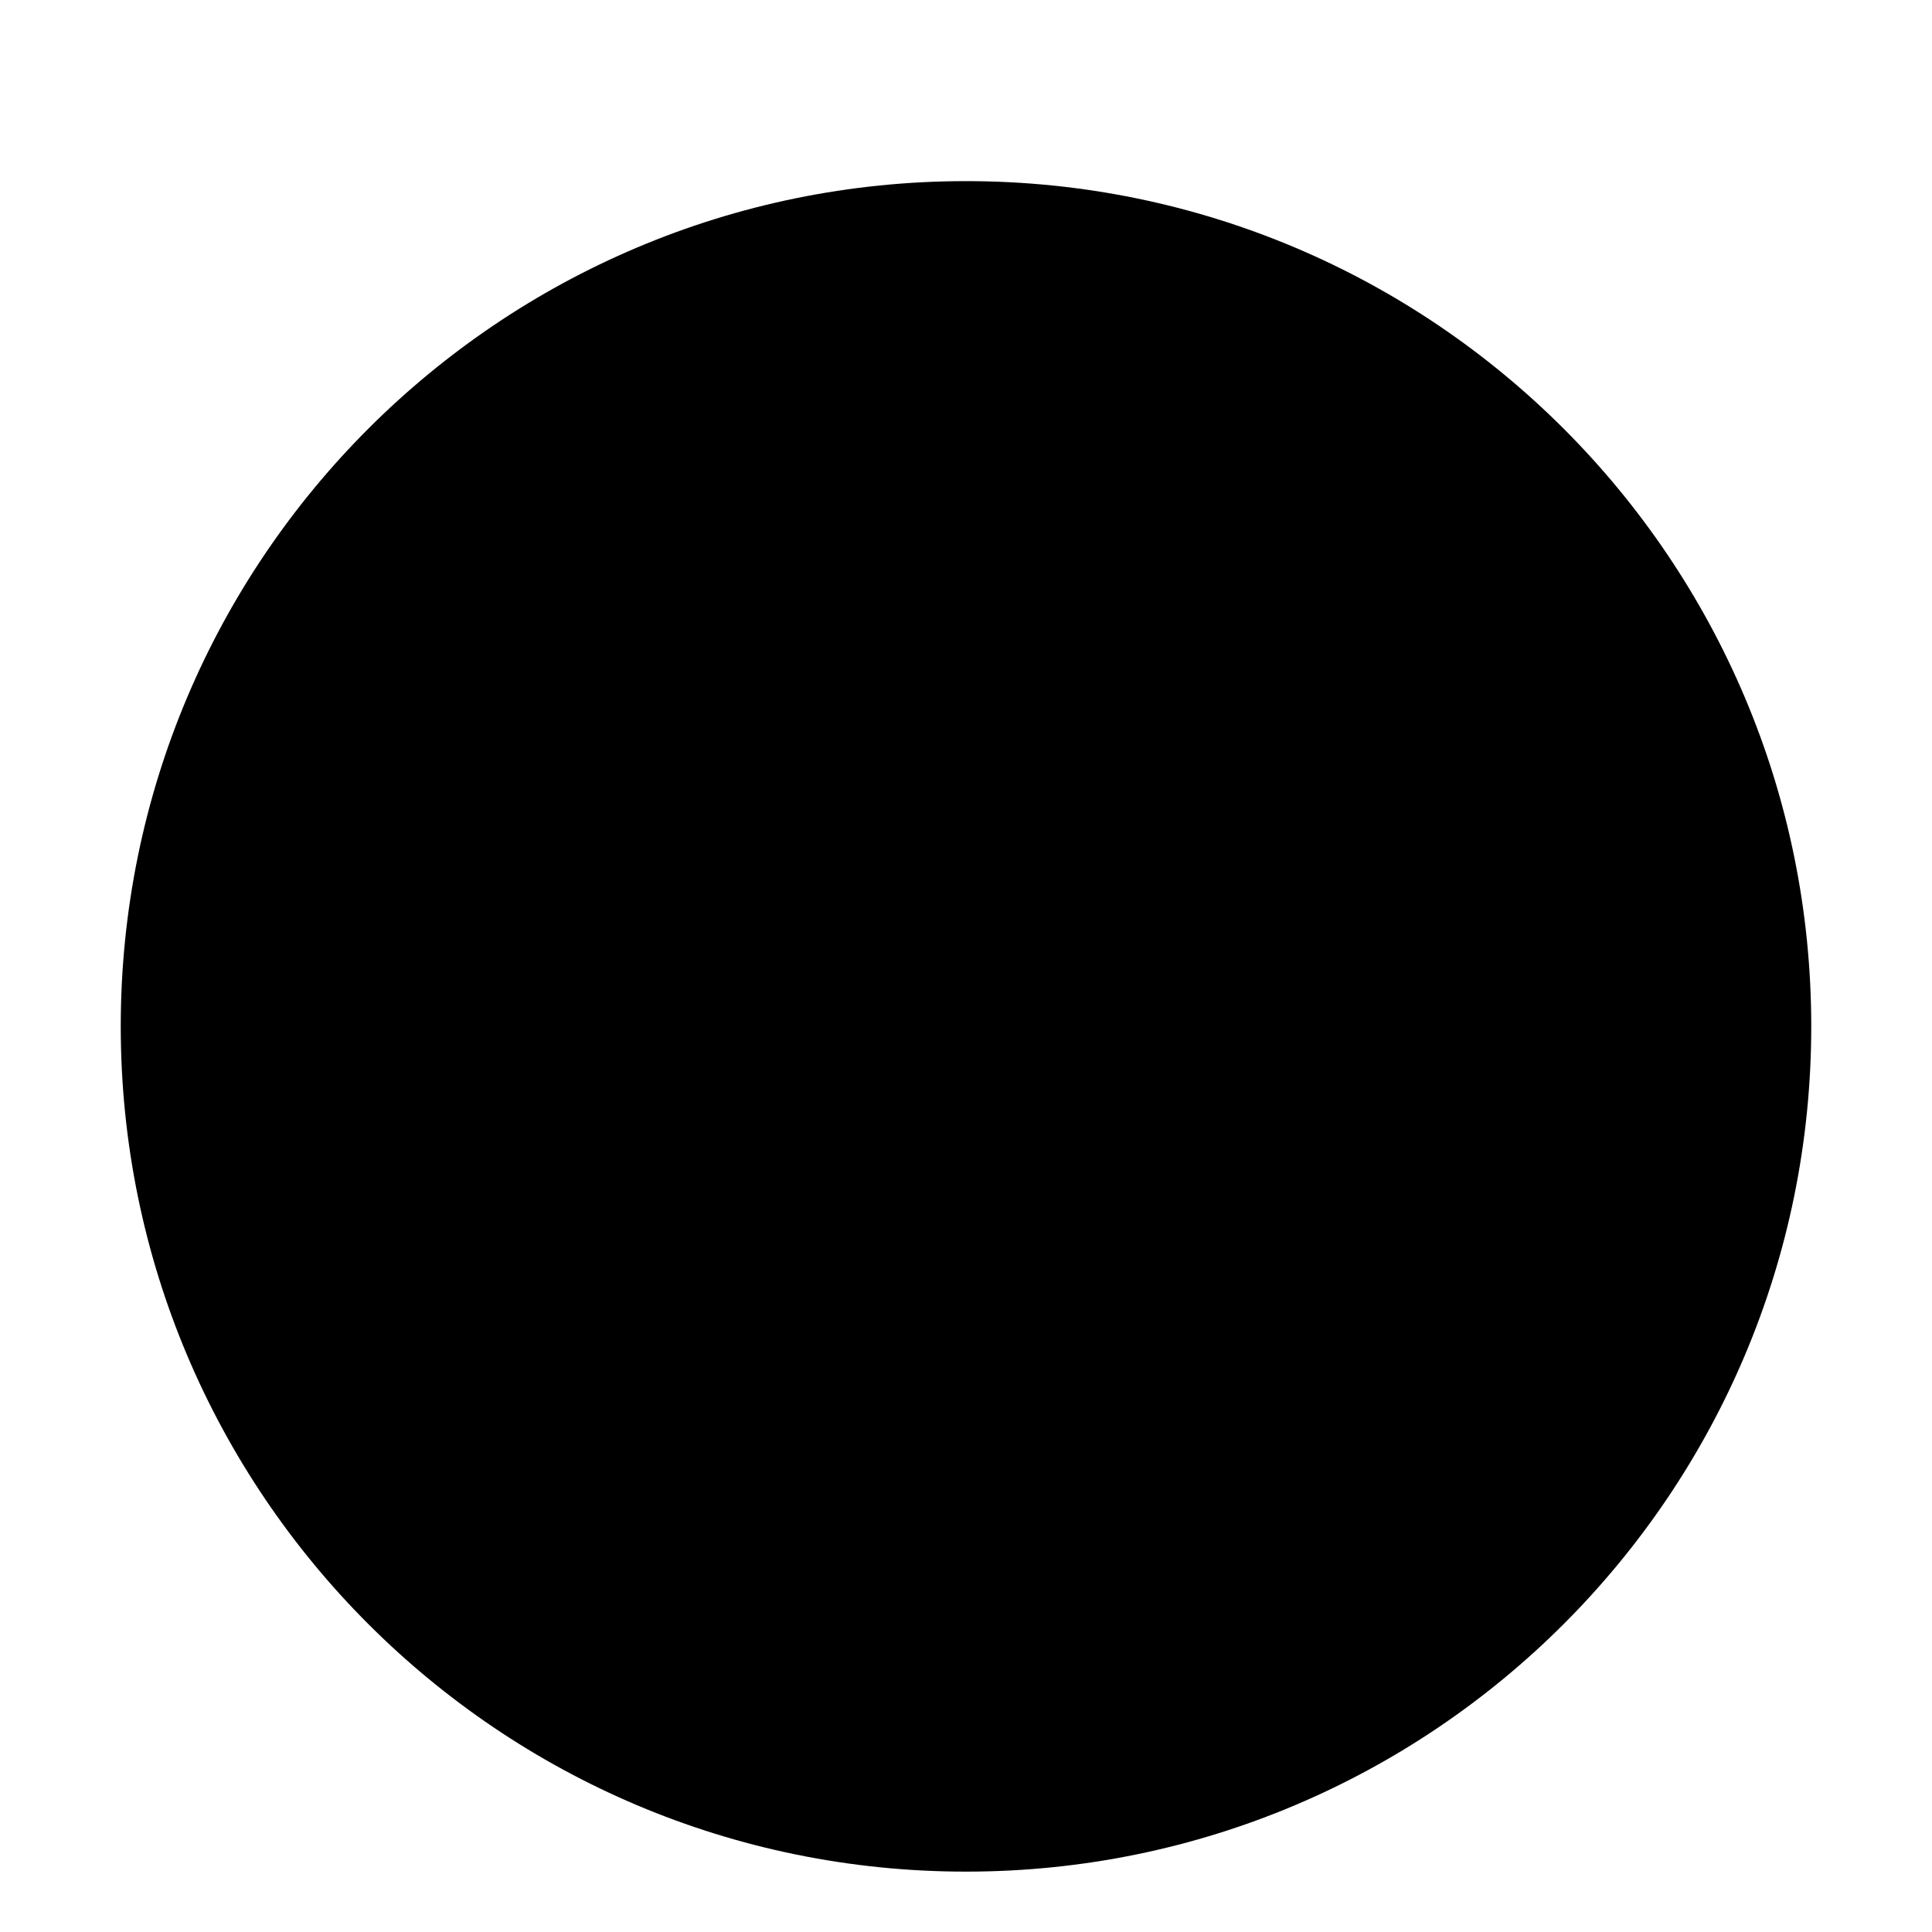
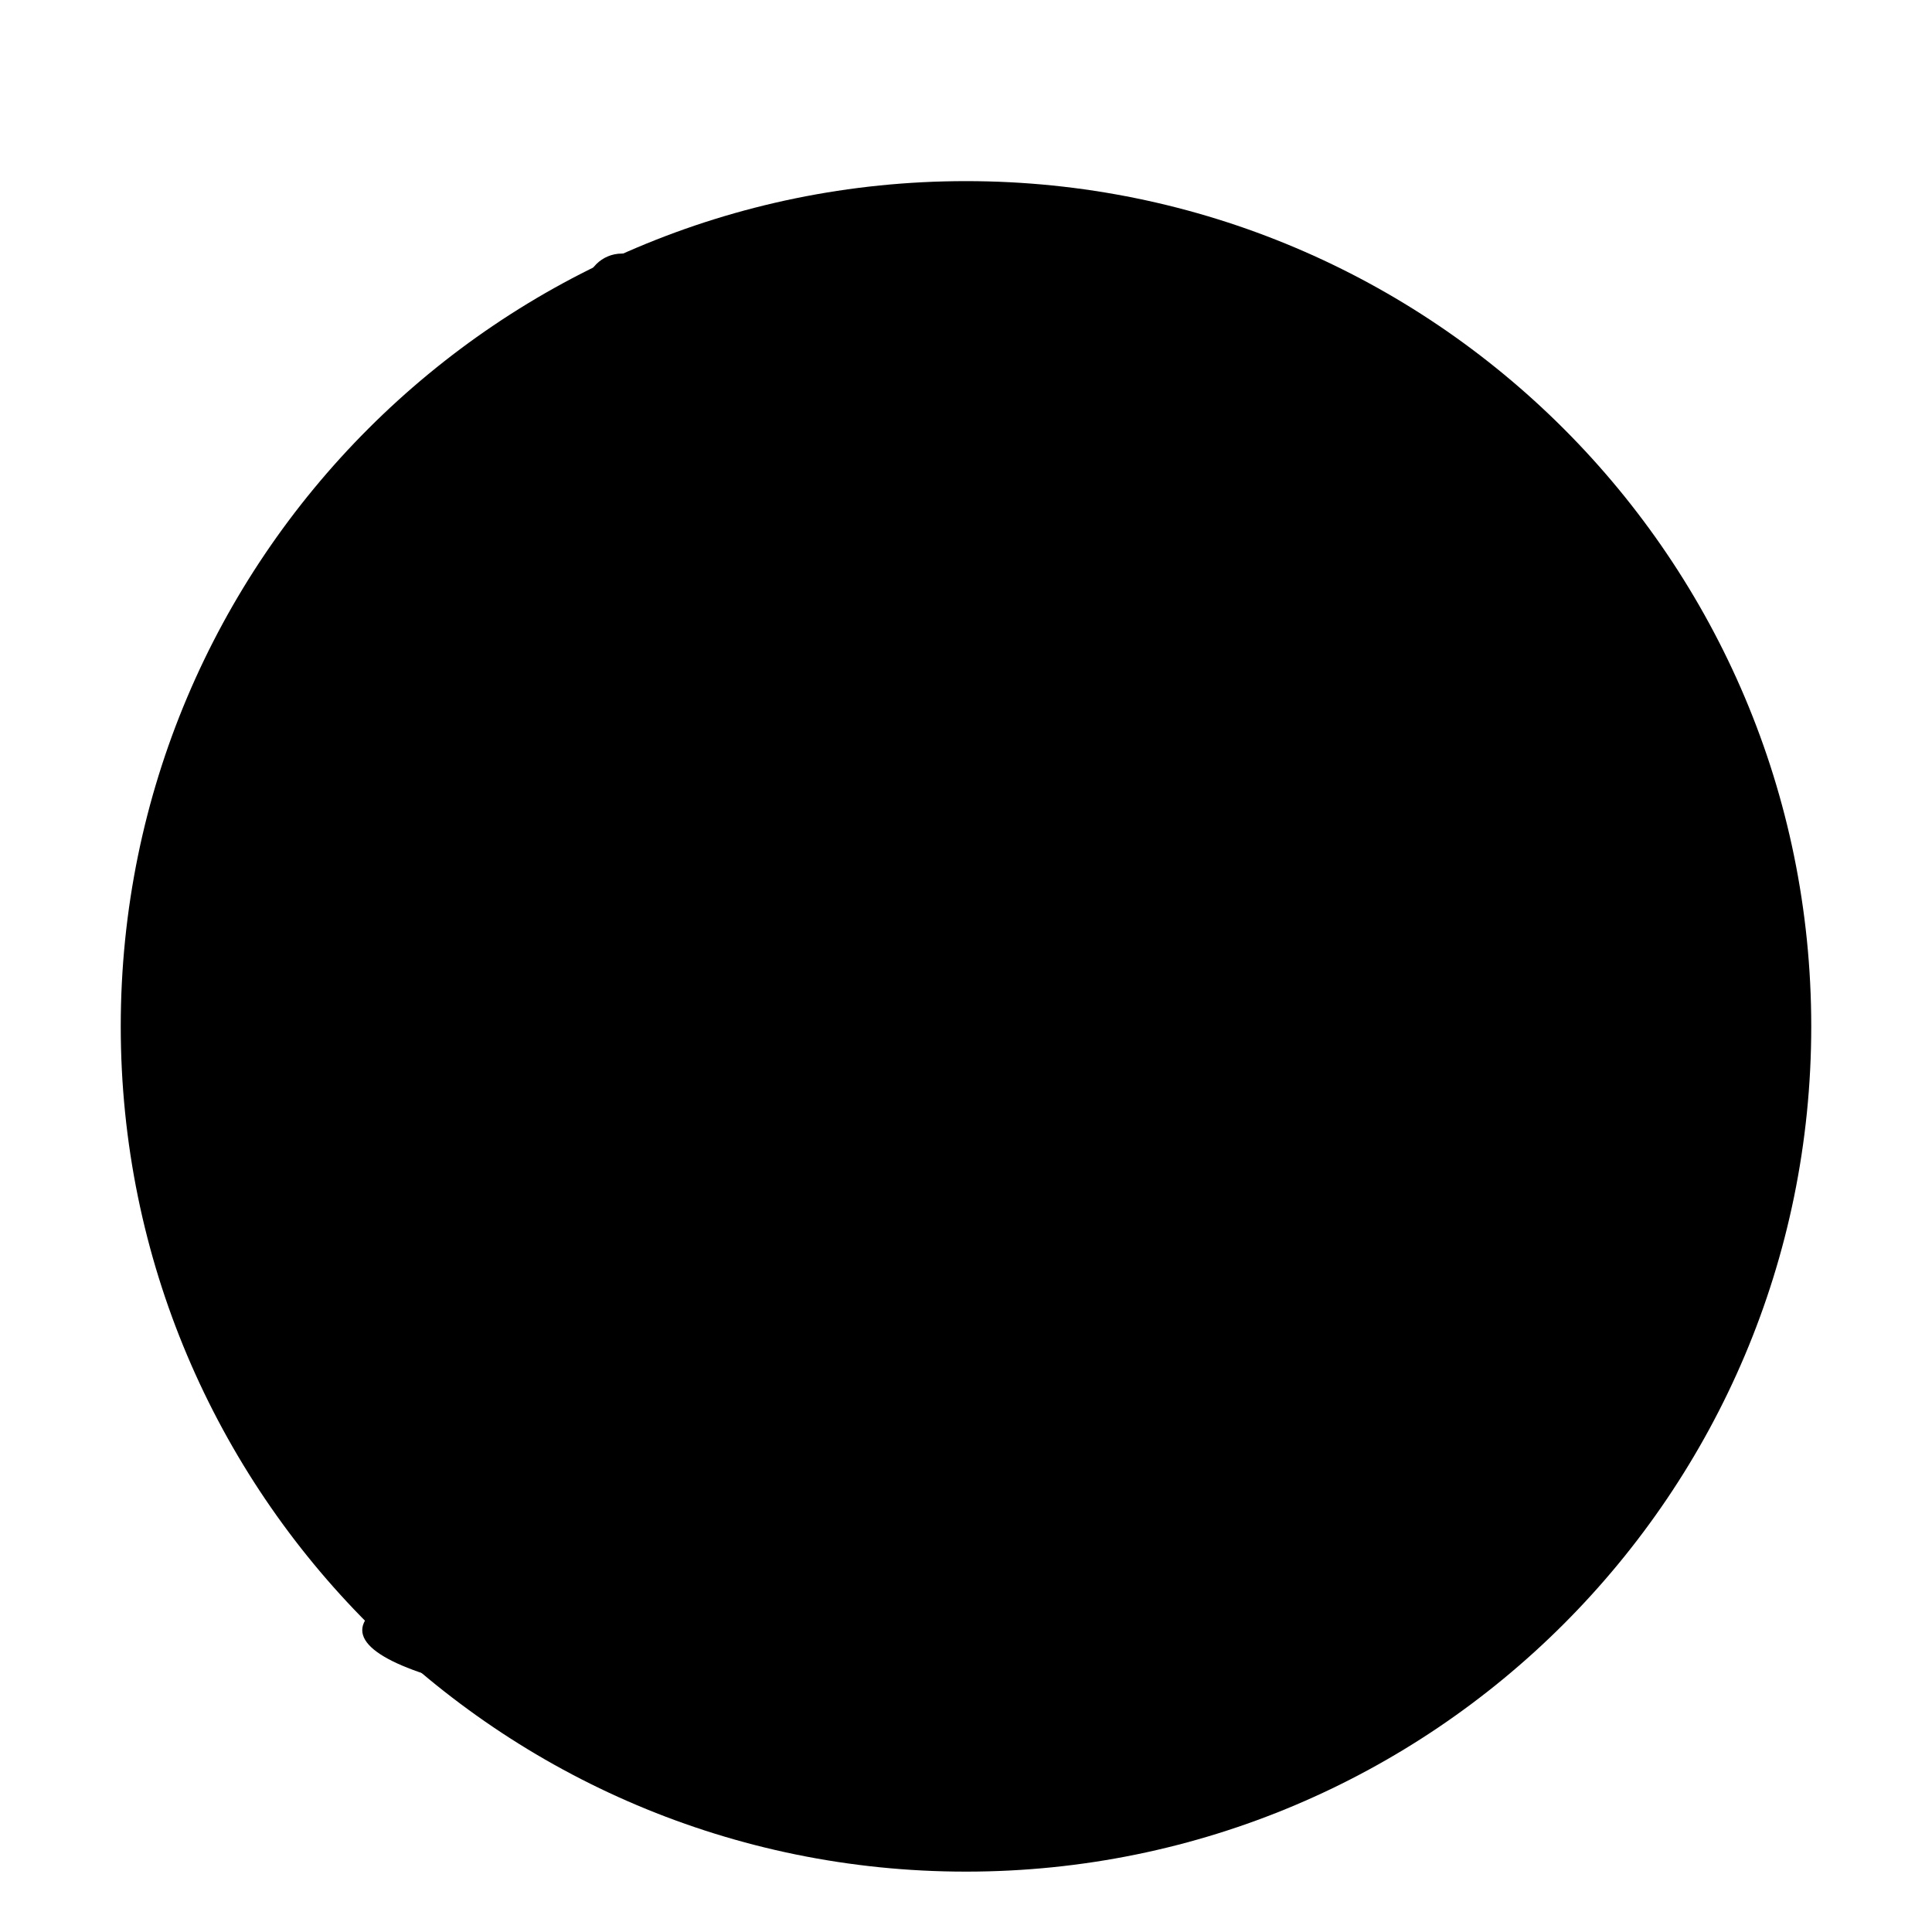
<svg xmlns="http://www.w3.org/2000/svg" viewBox="0 0 64 64" aria-hidden="true" focusable="false">
  <circle class="il-bg" cx="32" cy="34" r="28" />
-   <path class="il-glass il-stroke" d="M20 22h8v-8h-1v-4h6v4h-1v8h0c3 2 4 5 4 8v22a3 3 0 0 1-3 3h-10a3 3 0 0 1-3-3V30c0-3 1-6 0-8z" transform="translate(-4 0)" />
-   <rect class="il-paper il-stroke" x="18" y="34" width="12" height="10" rx="1" />
-   <path class="il-amber il-stroke" d="M40 20h6v-6h-1v-3h-4v3h-1v6c3 2 5 5 5 8v24a3 3 0 0 1-3 3h-6a3 3 0 0 1-3-3V28c0-3 2-6 7-8z" />
-   <rect class="il-paper il-stroke" x="35" y="36" width="10" height="8" rx="1" />
+   <ellipse class="il-ground" cx="31" cy="54" rx="19" ry="3.2" />
+   <rect class="il-momo il-stroke" x="37" y="13" width="6" height="3.6" rx="1" />
+   <path class="il-amber il-stroke" d="M37 16.6h6v5.6c3 1.8 4.4 4.6 4.4 7.8v16.4a3.4 3.4 0 0 1-3.4 3.4h-8a3.4 3.4 0 0 1-3.4-3.4V30c0-3.2 1.4-6 4.4-7.8z" />
+   <path class="il-shade" d="M43 22.2c3 1.8 4.4 4.6 4.4 7.8v16.4a3.4 3.4 0 0 1-3.4 3.4h-2.6V16.6H43z" />
+   <rect class="il-paper il-stroke" x="32.8" y="32" width="14.4" height="9.6" rx="1.5" />
+   <path class="il-detail" d="M36 35.6h8M36 38.6h5" />
+   <rect class="il-roof il-stroke" x="19.4" y="8.4" width="7.6" height="4.4" rx="1.2" />
+   <path class="il-glass il-stroke" d="M20 12.8h6.4v7c3.6 2.1 5.2 5.2 5.2 8.8v19.6a4 4 0 0 1-4 4h-9a4 4 0 0 1-4-4V28.6c0-3.6 1.6-6.7 5.4-8.8z" />
+   <path class="il-shade" d="M26.4 19.8c3.6 2.1 5.2 5.2 5.2 8.8v19.6a4 4 0 0 1-4 4h-2.6V12.8h1.4z" />
+   <rect class="il-hi" x="17.6" y="23" width="2.6" height="9" rx="1.3" />
+   <rect class="il-paper il-stroke" x="14.8" y="33" width="17" height="12" rx="1.6" />
+   <path class="il-detail" d="M18.4 37.4h9.6M18.4 41h6" />
</svg>
